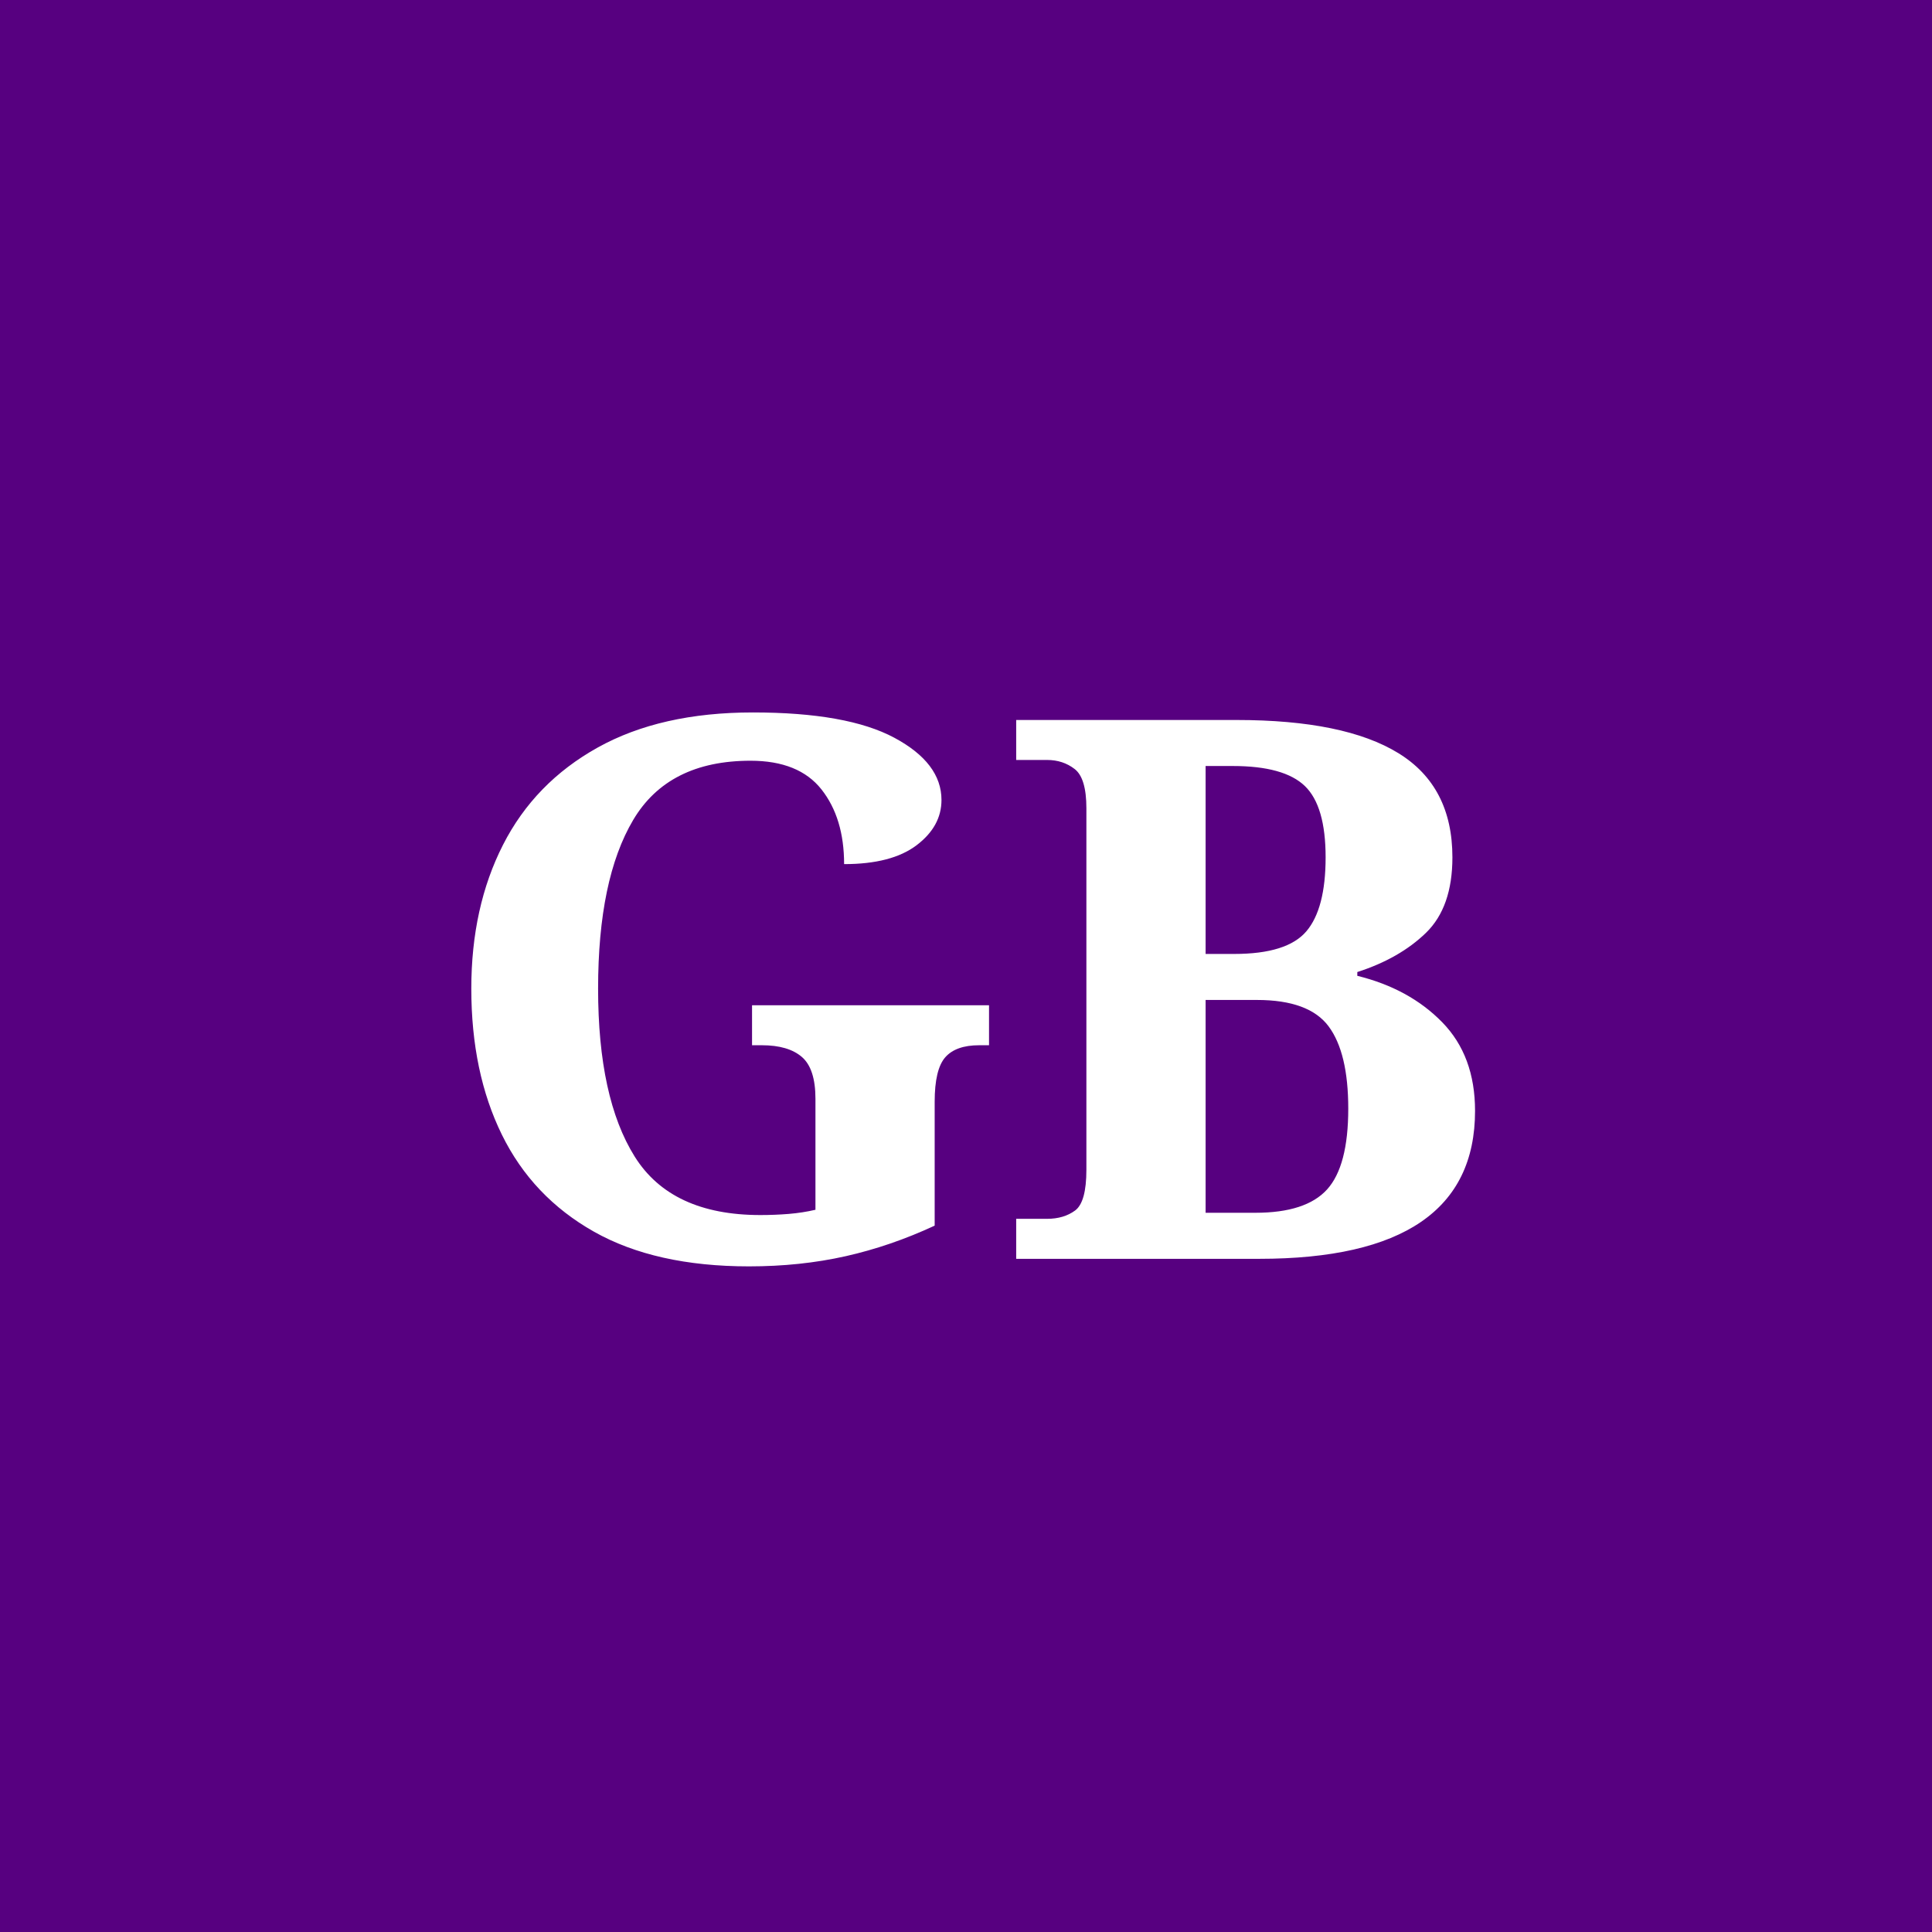
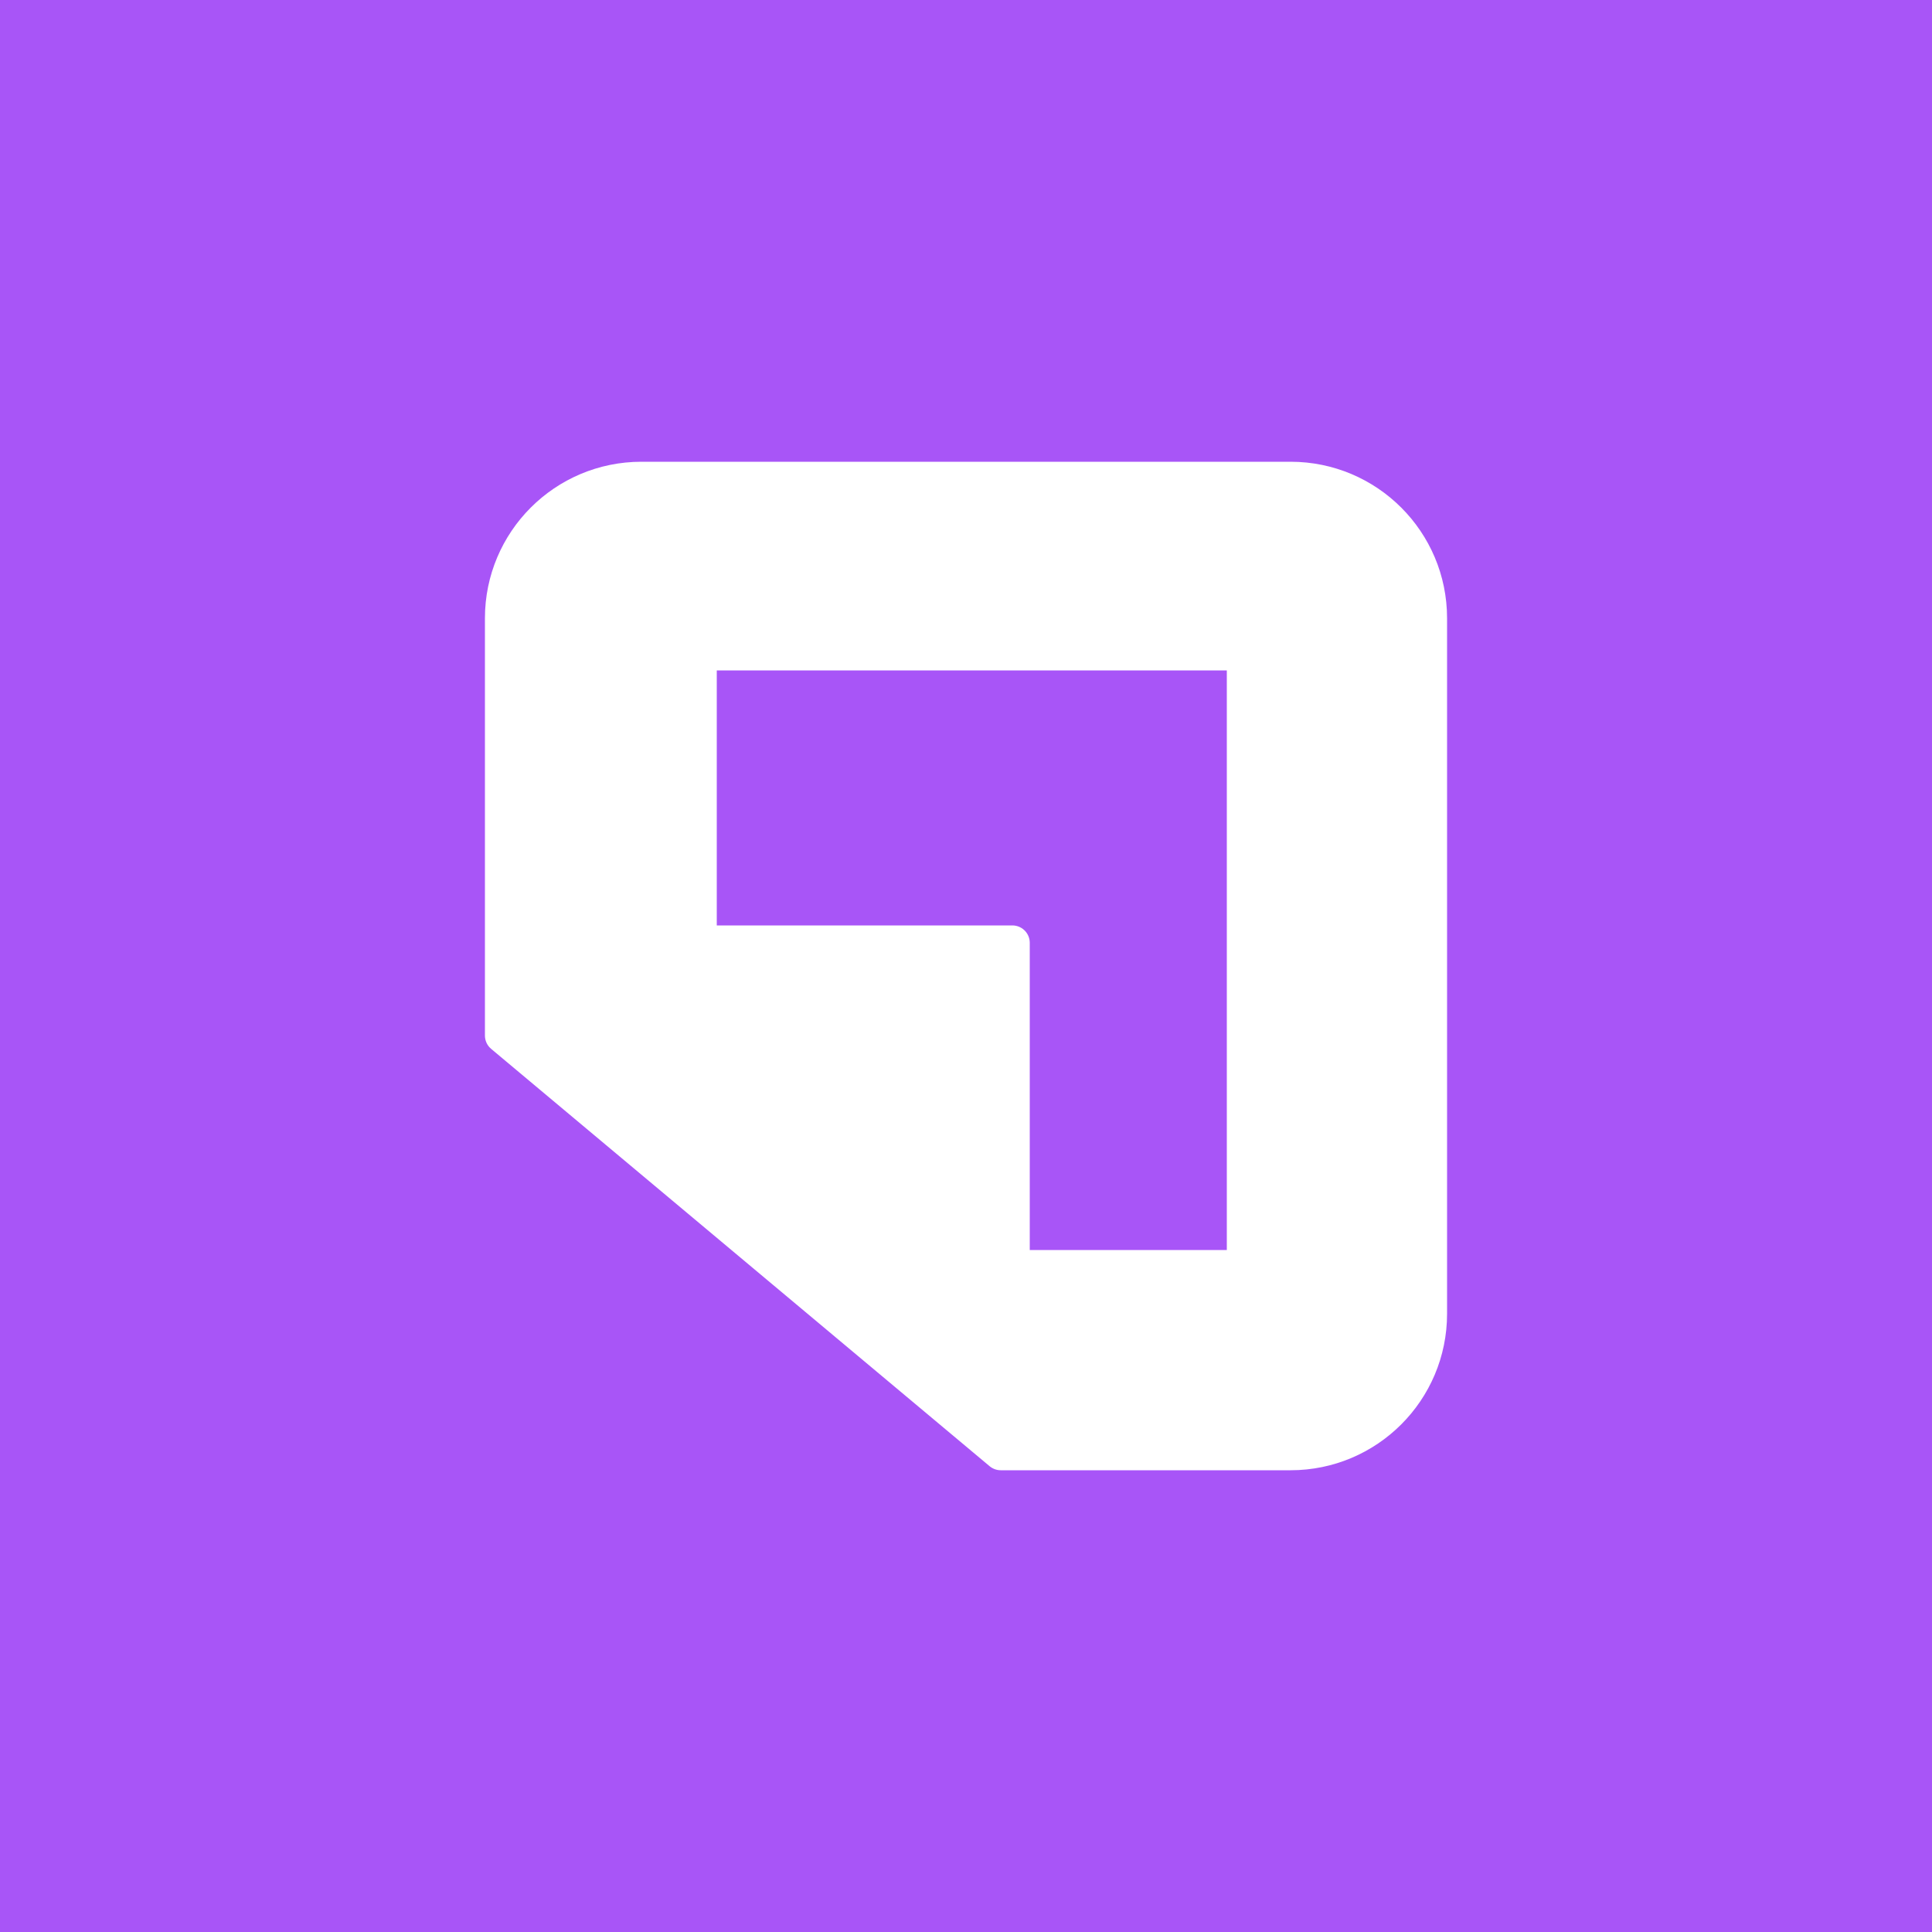
- <svg xmlns="http://www.w3.org/2000/svg" width="1024" height="1024" viewBox="0 0 1024 1024">
-   <rect width="1024" height="1024" fill="#570080" />
-   <text x="512" y="512" dominant-baseline="central" text-anchor="middle" font-family="'Source Serif 4', 'Noto Serif', Georgia, serif" font-weight="600" font-size="400" letter-spacing="-8" fill="#FFFFFF">GB</text>
+ <svg xmlns="http://www.w3.org/2000/svg" viewBox="0 0 100 100">
+   <rect width="100" height="100" fill="#A855F7" />
+   <path transform="translate(20 20) scale(0.6)" d="M22 8 H78 A12 12 0 0 1 90 20 V80 A12 12 0 0 1 78 92 H53 L10 56 V20 A12 12 0 0 1 22 8 Z M27 23 H74 V76 H54 V48 H27 Z" fill="#FFFFFF" fill-rule="evenodd" stroke="#FFFFFF" stroke-width="3" stroke-linejoin="round" />
</svg>
